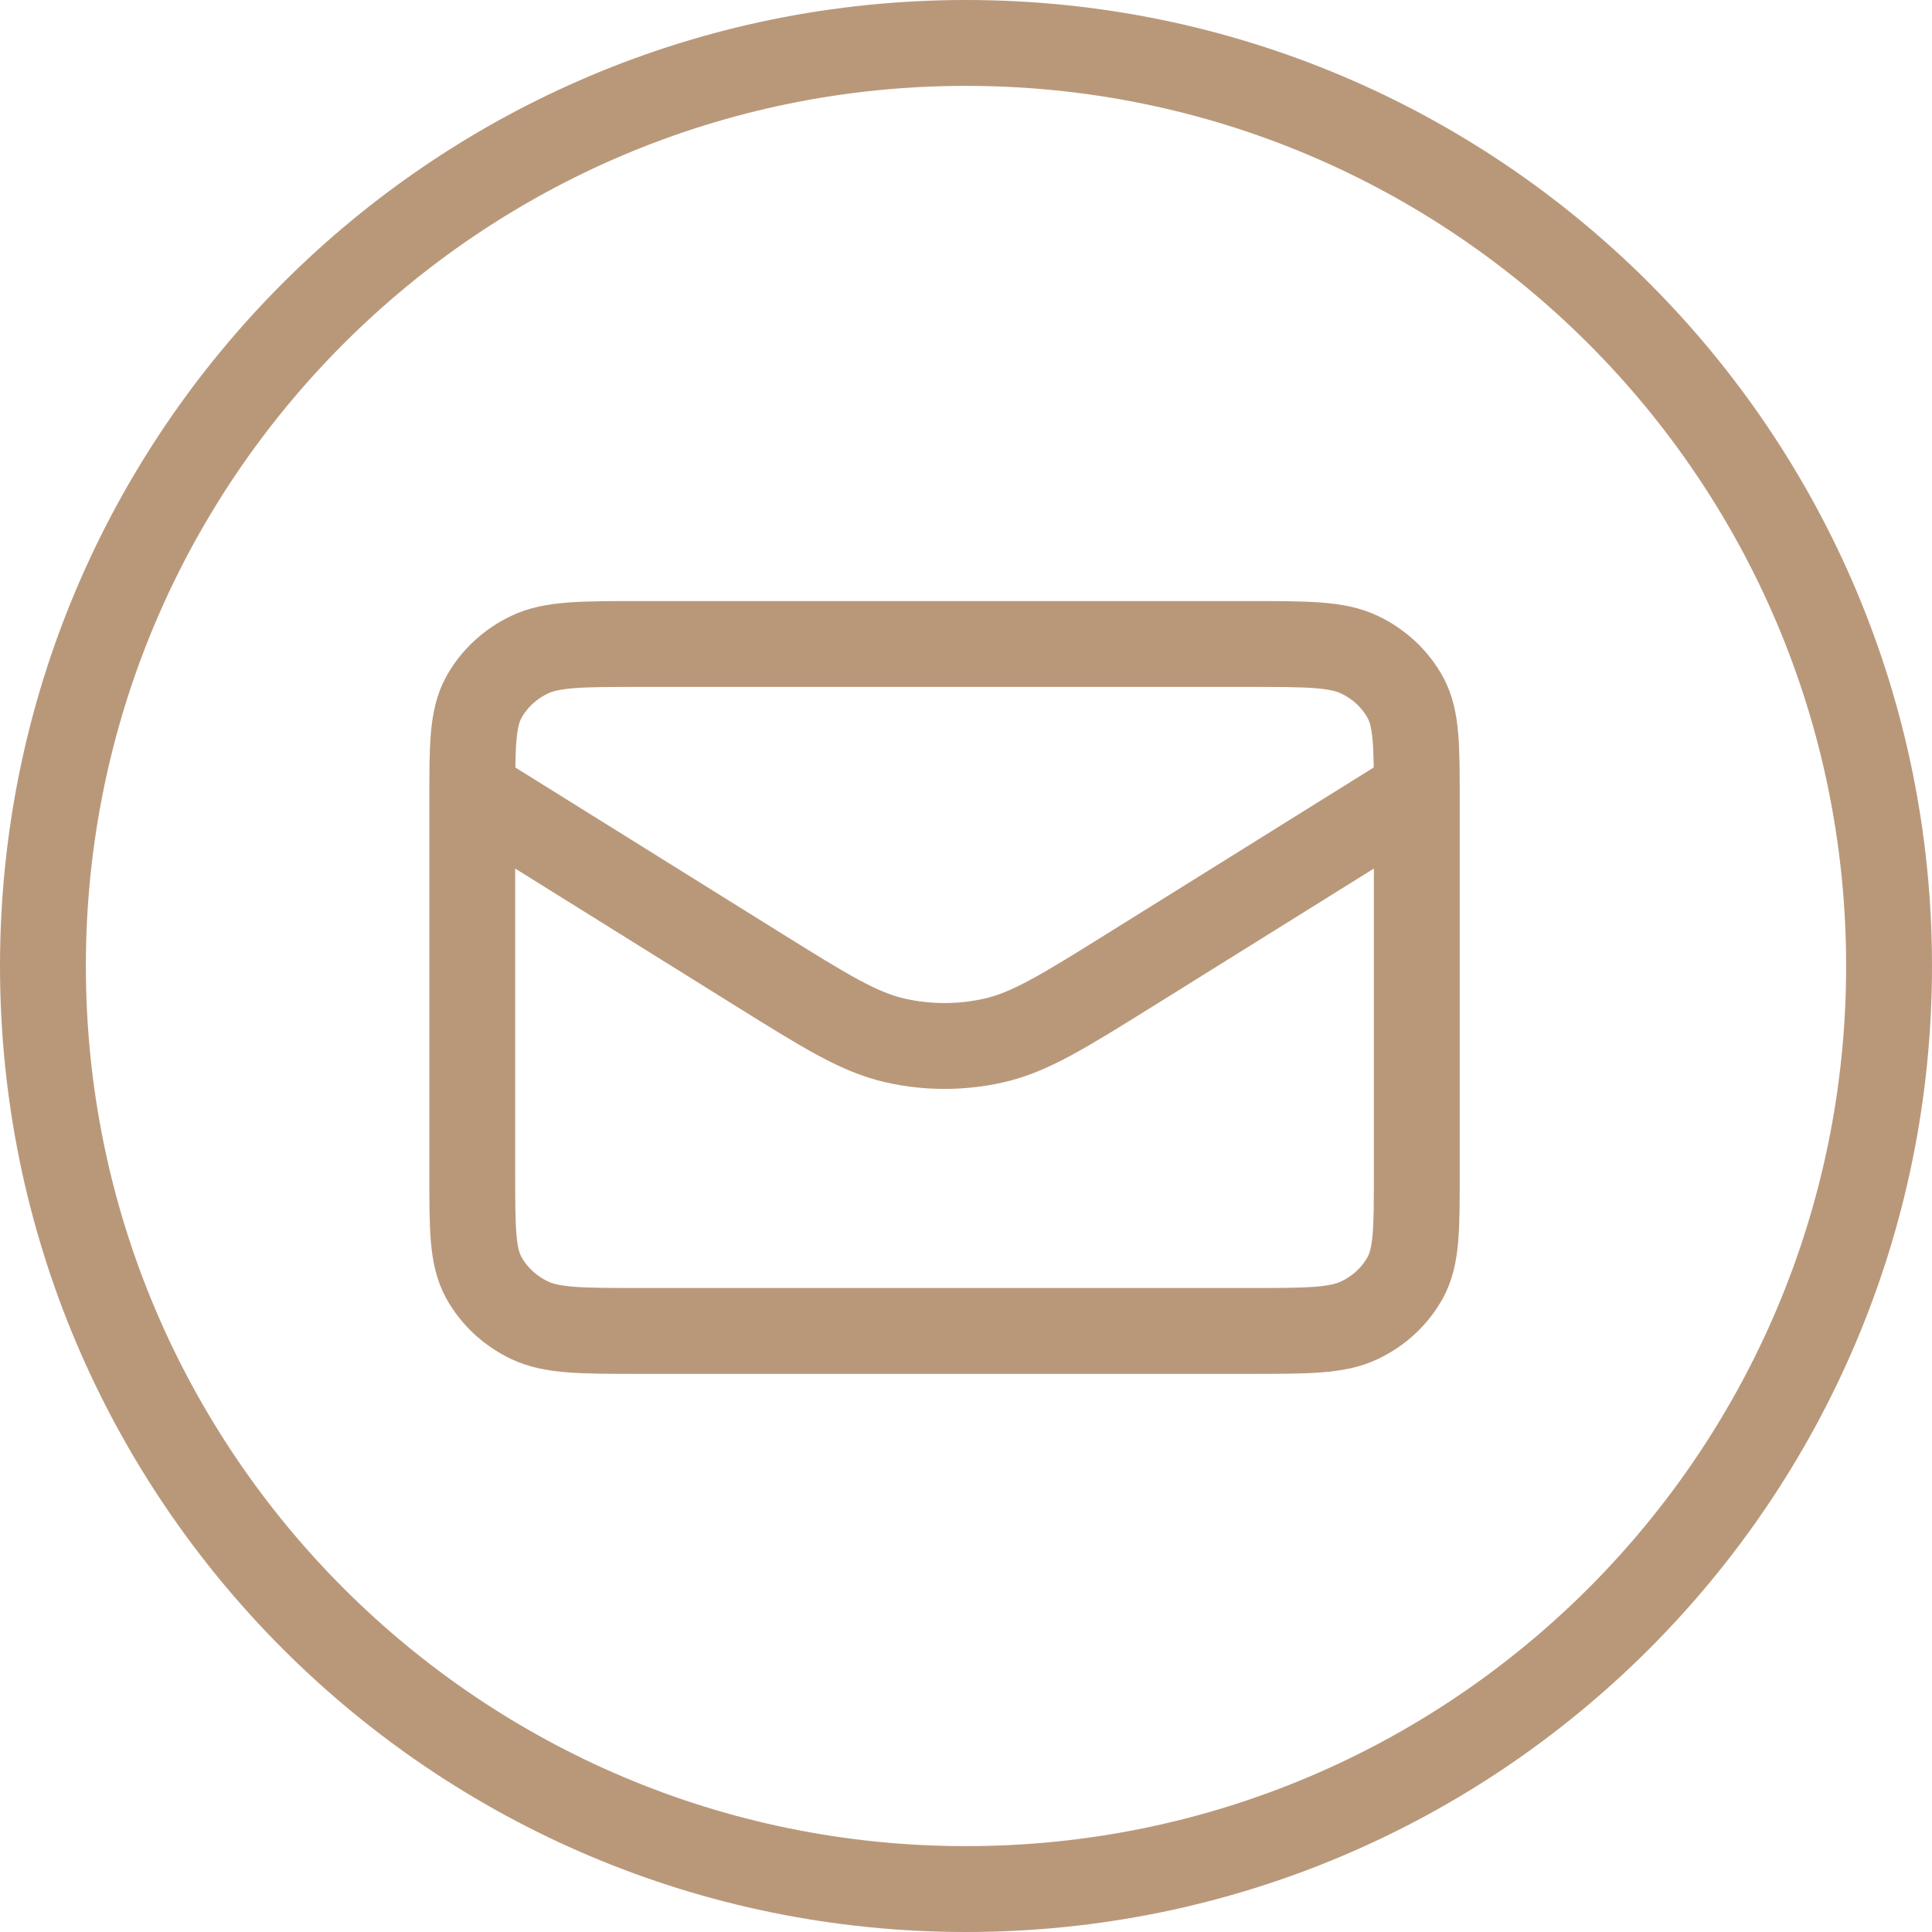
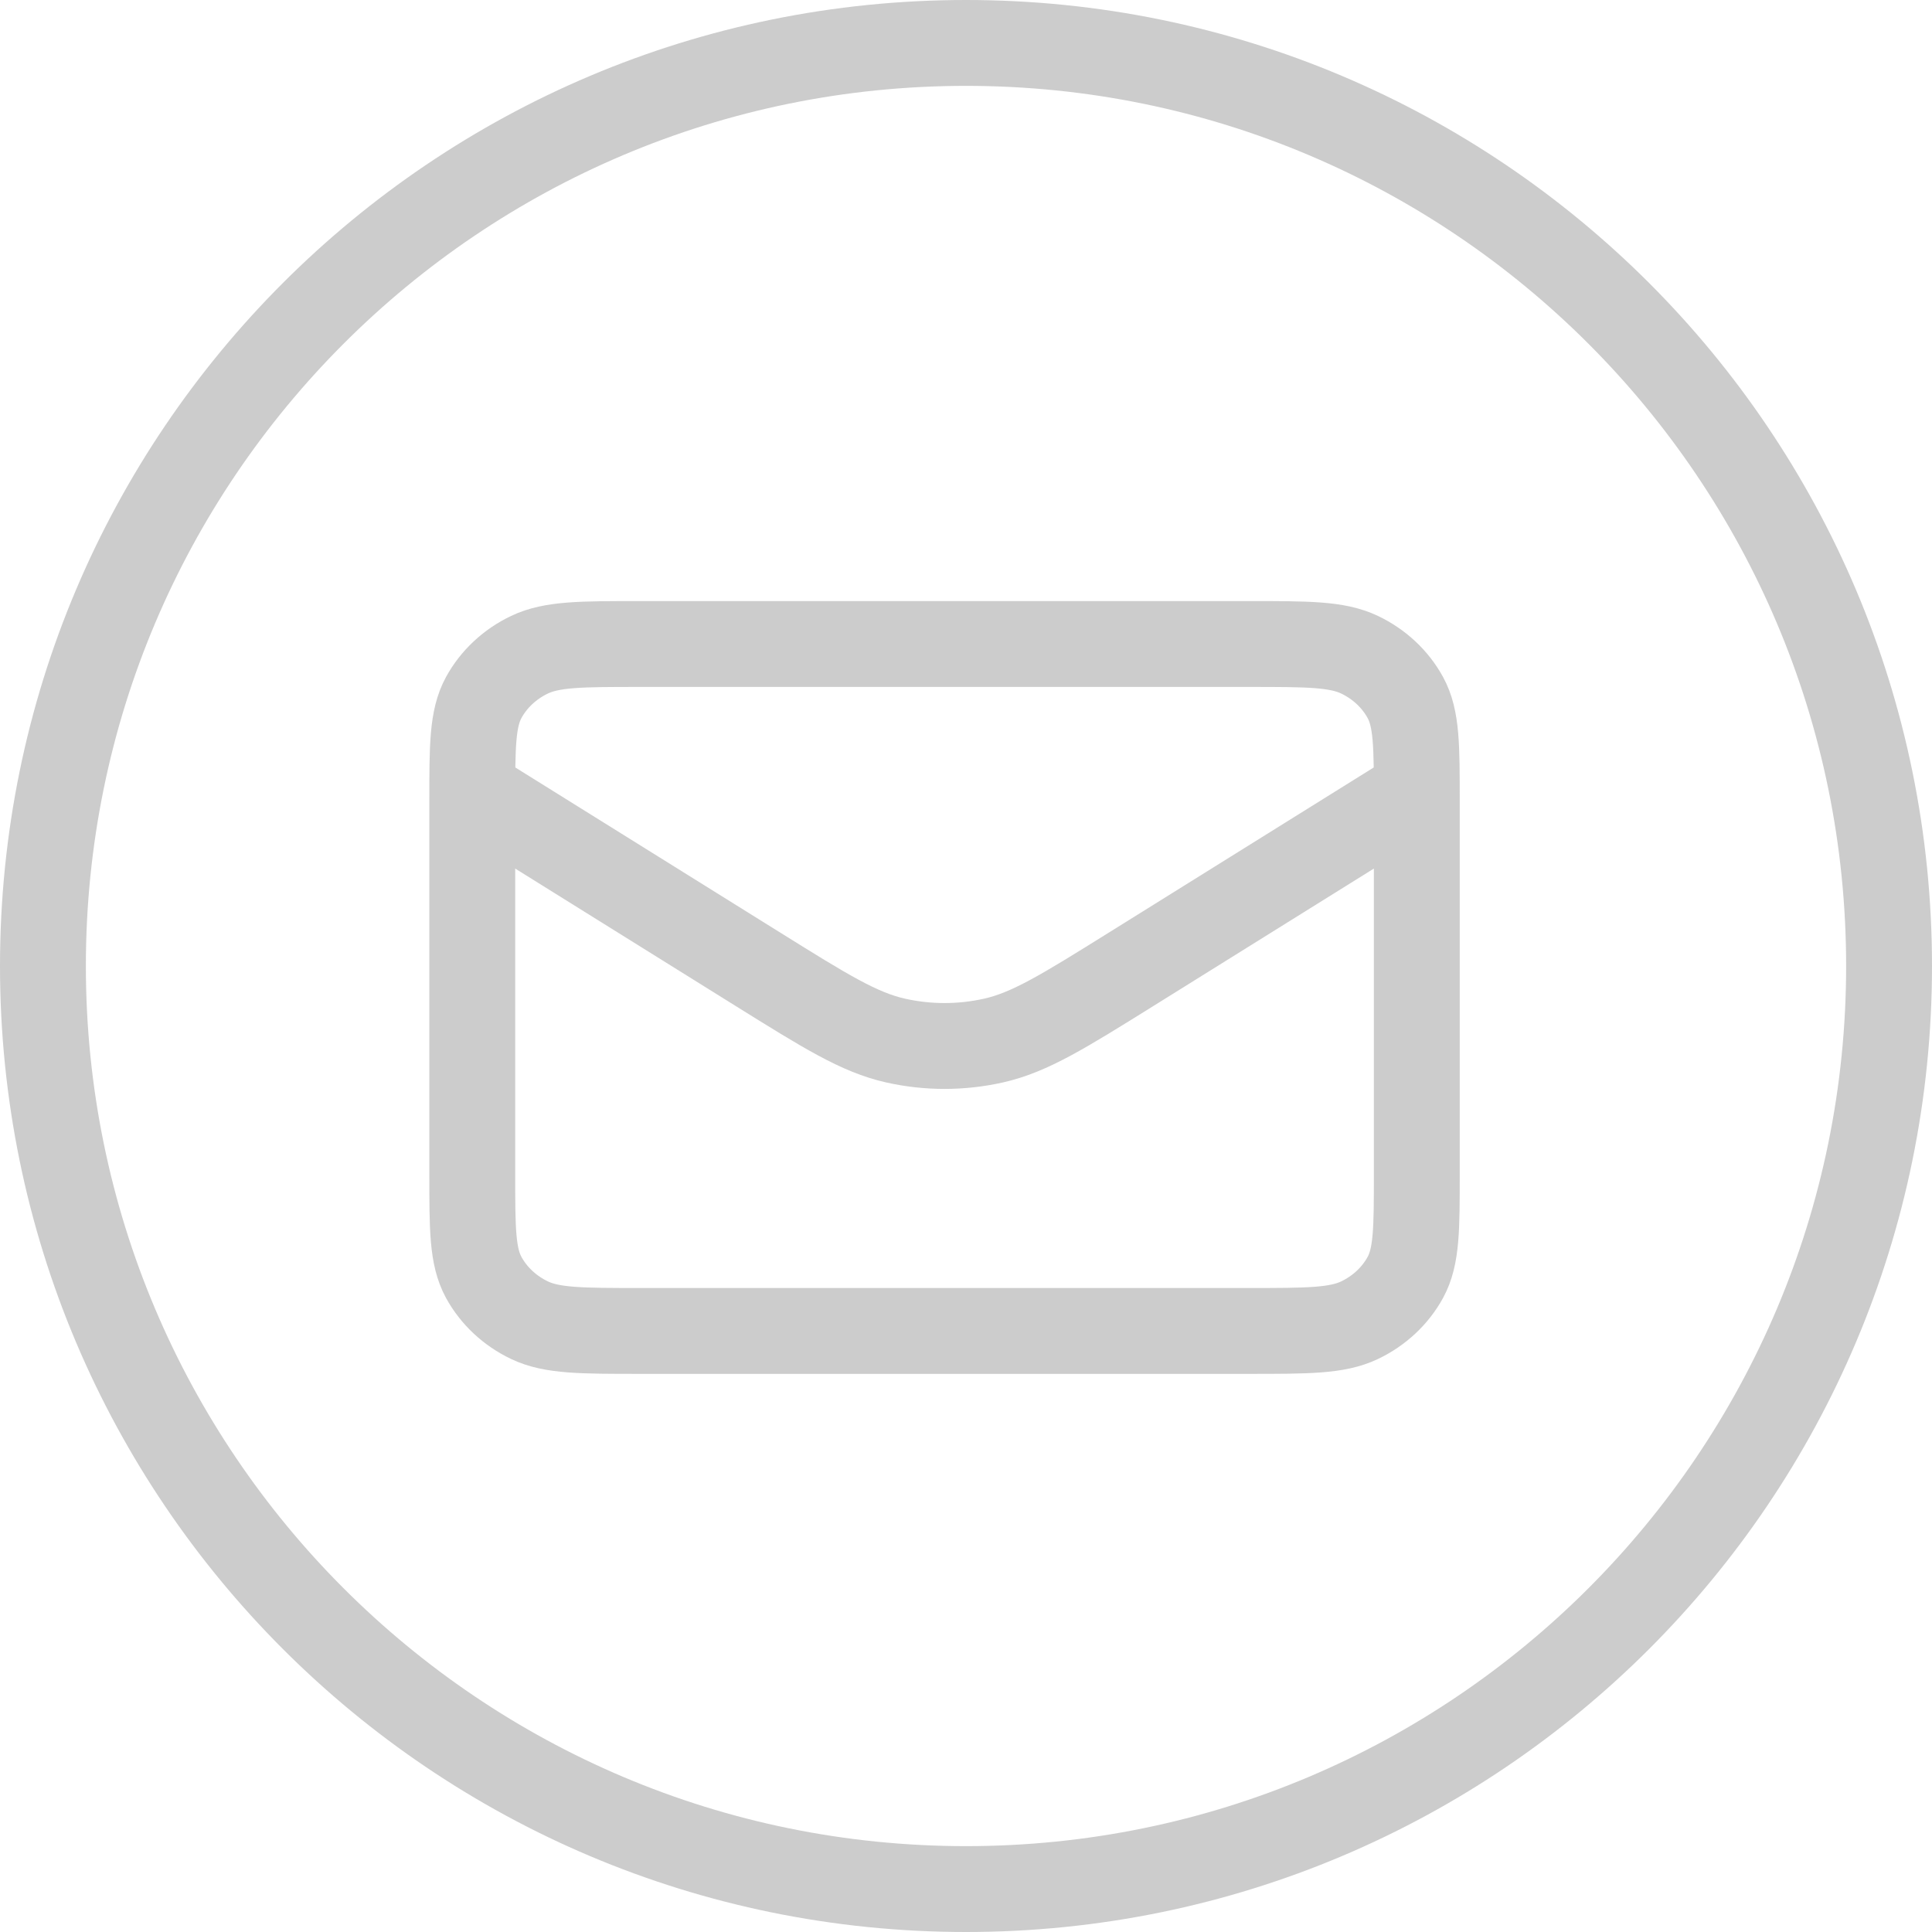
<svg xmlns="http://www.w3.org/2000/svg" width="45" height="45" viewBox="0 0 45 45" fill="none">
-   <path d="M11 18.429L17.661 22.581C19.229 23.558 20.013 24.047 20.861 24.237C21.61 24.405 22.39 24.405 23.139 24.237C23.987 24.047 24.771 23.558 26.339 22.581L33 18.429M14.911 31H29.089C30.458 31 31.142 31 31.665 30.751C32.125 30.532 32.499 30.182 32.734 29.752C33 29.263 33 28.623 33 27.343V18.657C33 17.377 33 16.737 32.734 16.248C32.499 15.818 32.125 15.468 31.665 15.249C31.142 15 30.458 15 29.089 15H14.911C13.542 15 12.858 15 12.335 15.249C11.875 15.468 11.501 15.818 11.266 16.248C11 16.737 11 17.377 11 18.657V27.343C11 28.623 11 29.263 11.266 29.752C11.501 30.182 11.875 30.532 12.335 30.751C12.858 31 13.542 31 14.911 31Z" stroke="#B9987A" stroke-width="2" stroke-linecap="round" stroke-linejoin="round" />
-   <circle cx="22.5" cy="22.5" r="21.5" stroke="#B9987A" stroke-width="2" />
+   <path d="M11 18.429L17.661 22.581C19.229 23.558 20.013 24.047 20.861 24.237C21.61 24.405 22.39 24.405 23.139 24.237C23.987 24.047 24.771 23.558 26.339 22.581L33 18.429M14.911 31H29.089C30.458 31 31.142 31 31.665 30.751C32.125 30.532 32.499 30.182 32.734 29.752C33 29.263 33 28.623 33 27.343V18.657C33 17.377 33 16.737 32.734 16.248C32.499 15.818 32.125 15.468 31.665 15.249C31.142 15 30.458 15 29.089 15H14.911C13.542 15 12.858 15 12.335 15.249C11.875 15.468 11.501 15.818 11.266 16.248C11 16.737 11 17.377 11 18.657V27.343C11 28.623 11 29.263 11.266 29.752C11.501 30.182 11.875 30.532 12.335 30.751C12.858 31 13.542 31 14.911 31Z" stroke="#cccccc" stroke-width="2" stroke-linecap="round" stroke-linejoin="round" />
+   <circle cx="22.5" cy="22.5" r="21.5" stroke="#cccccc" stroke-width="2" />
</svg>
